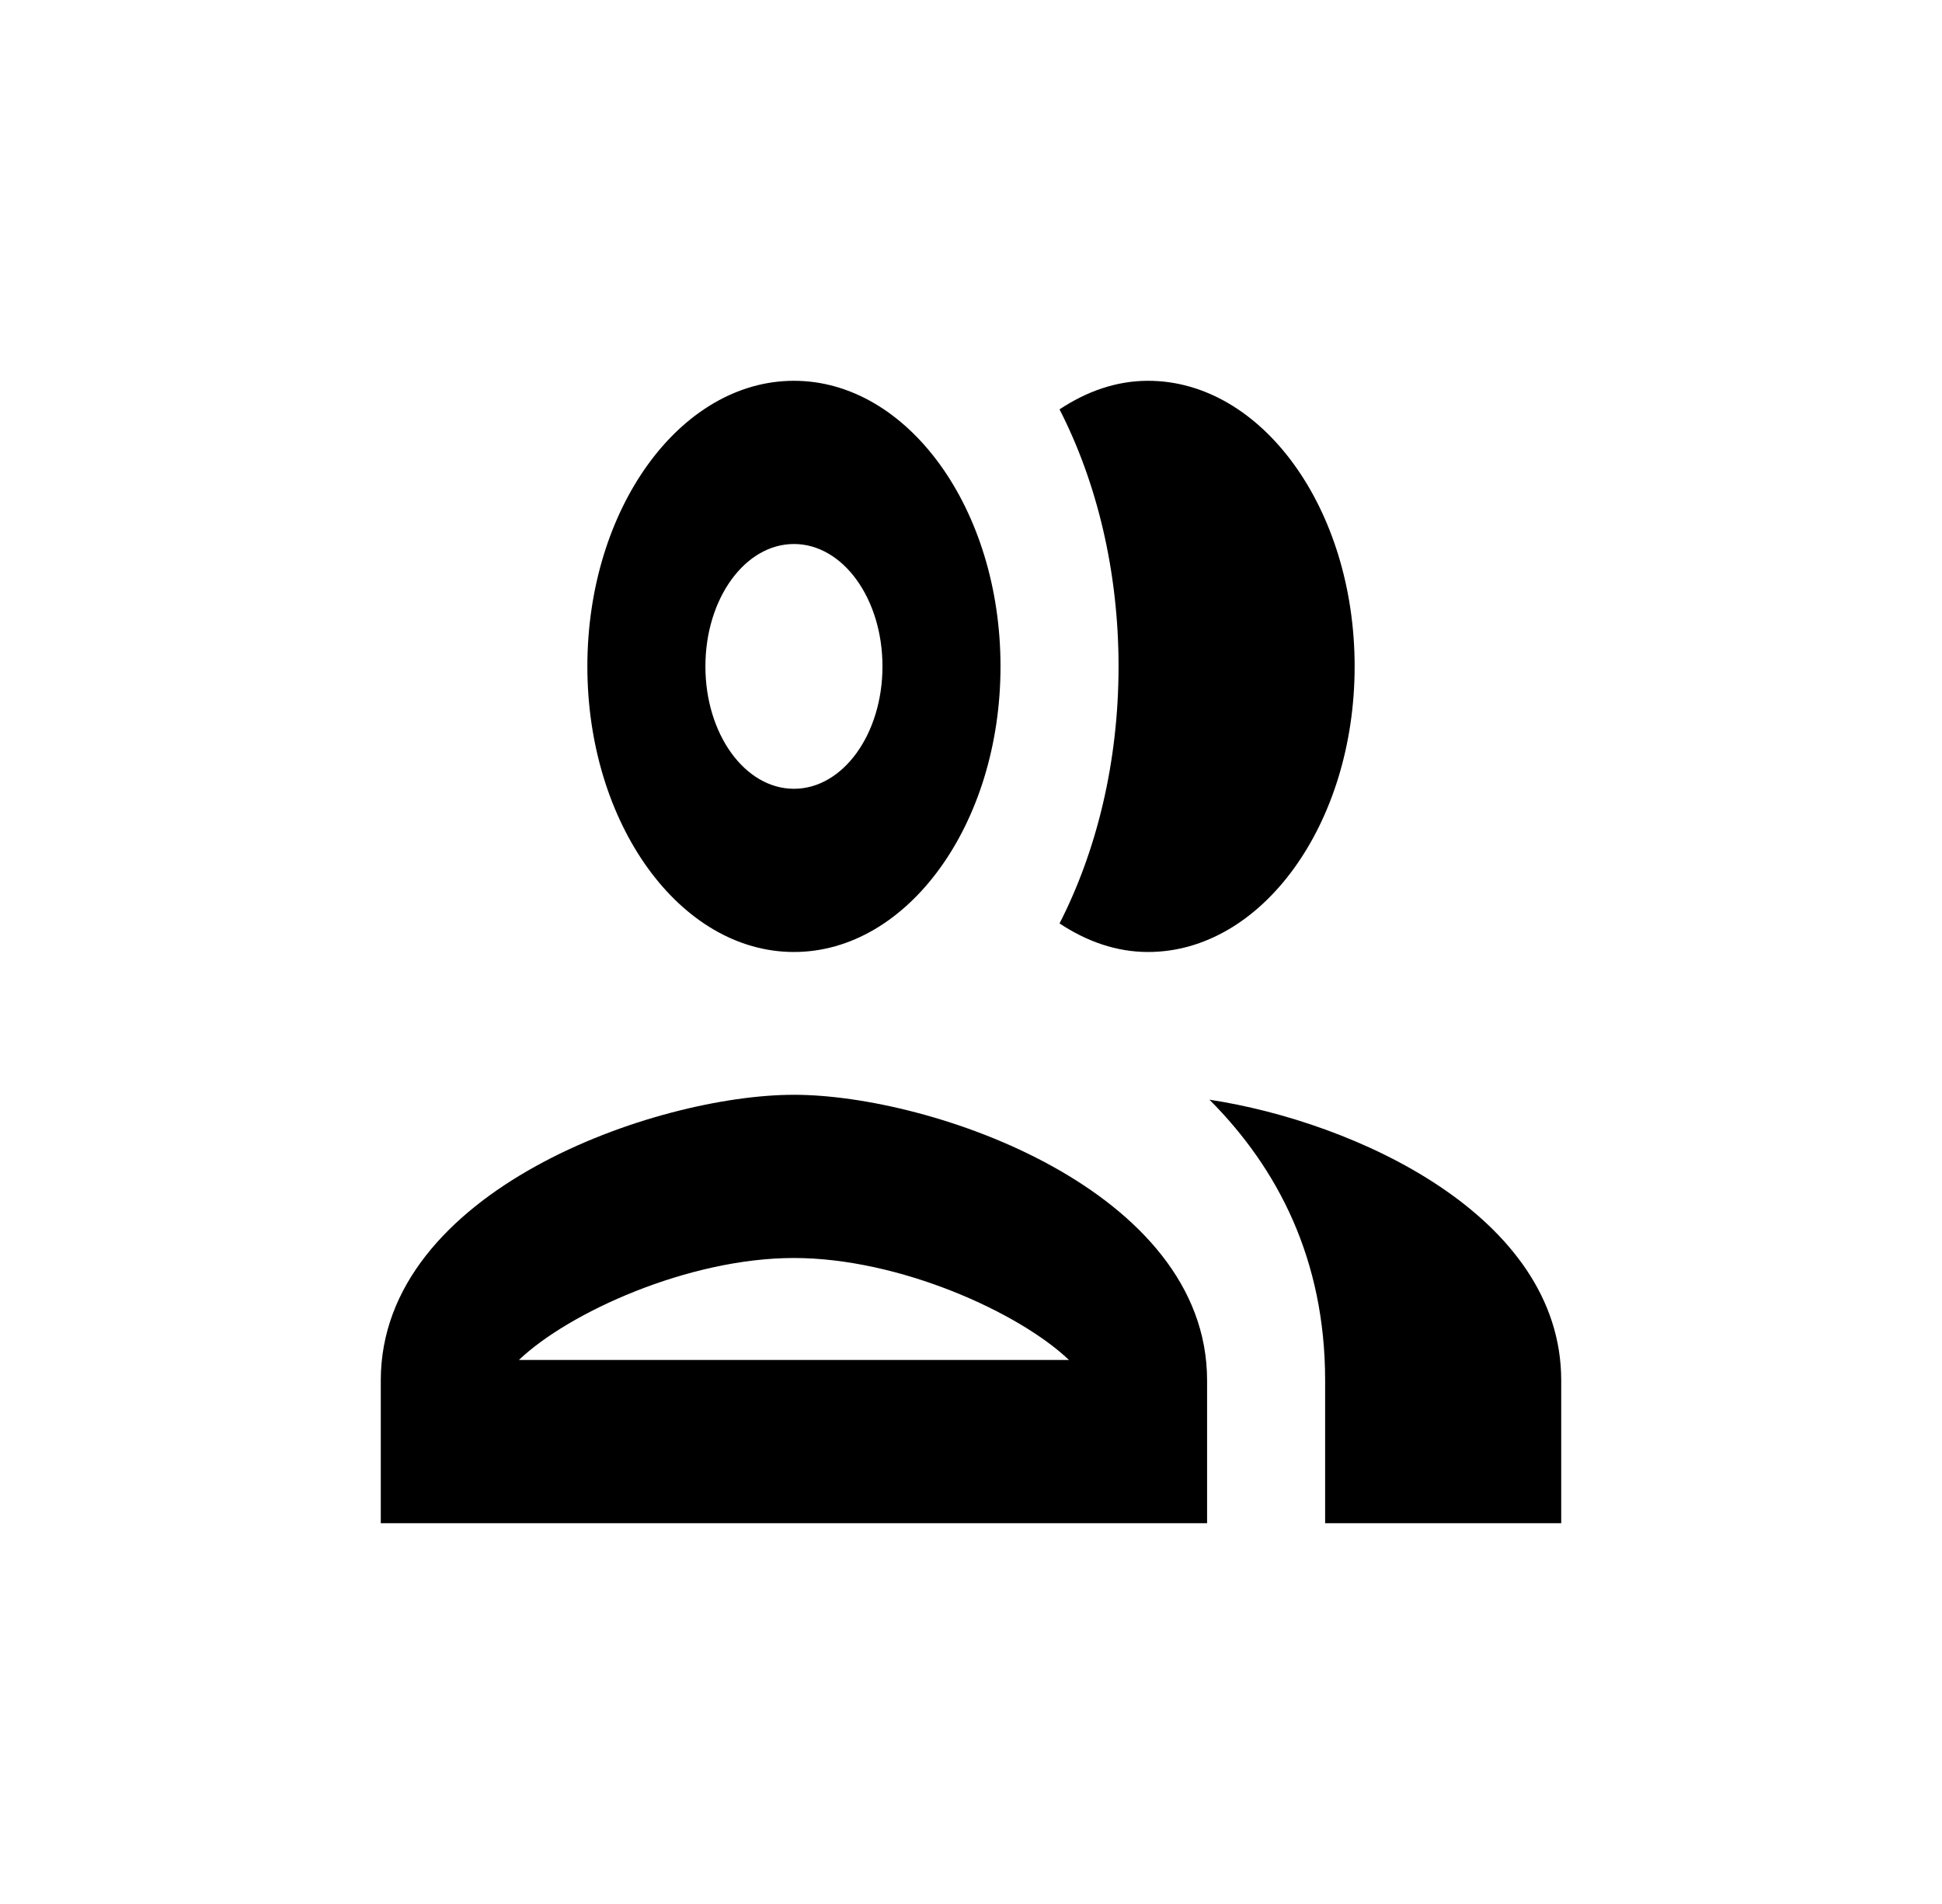
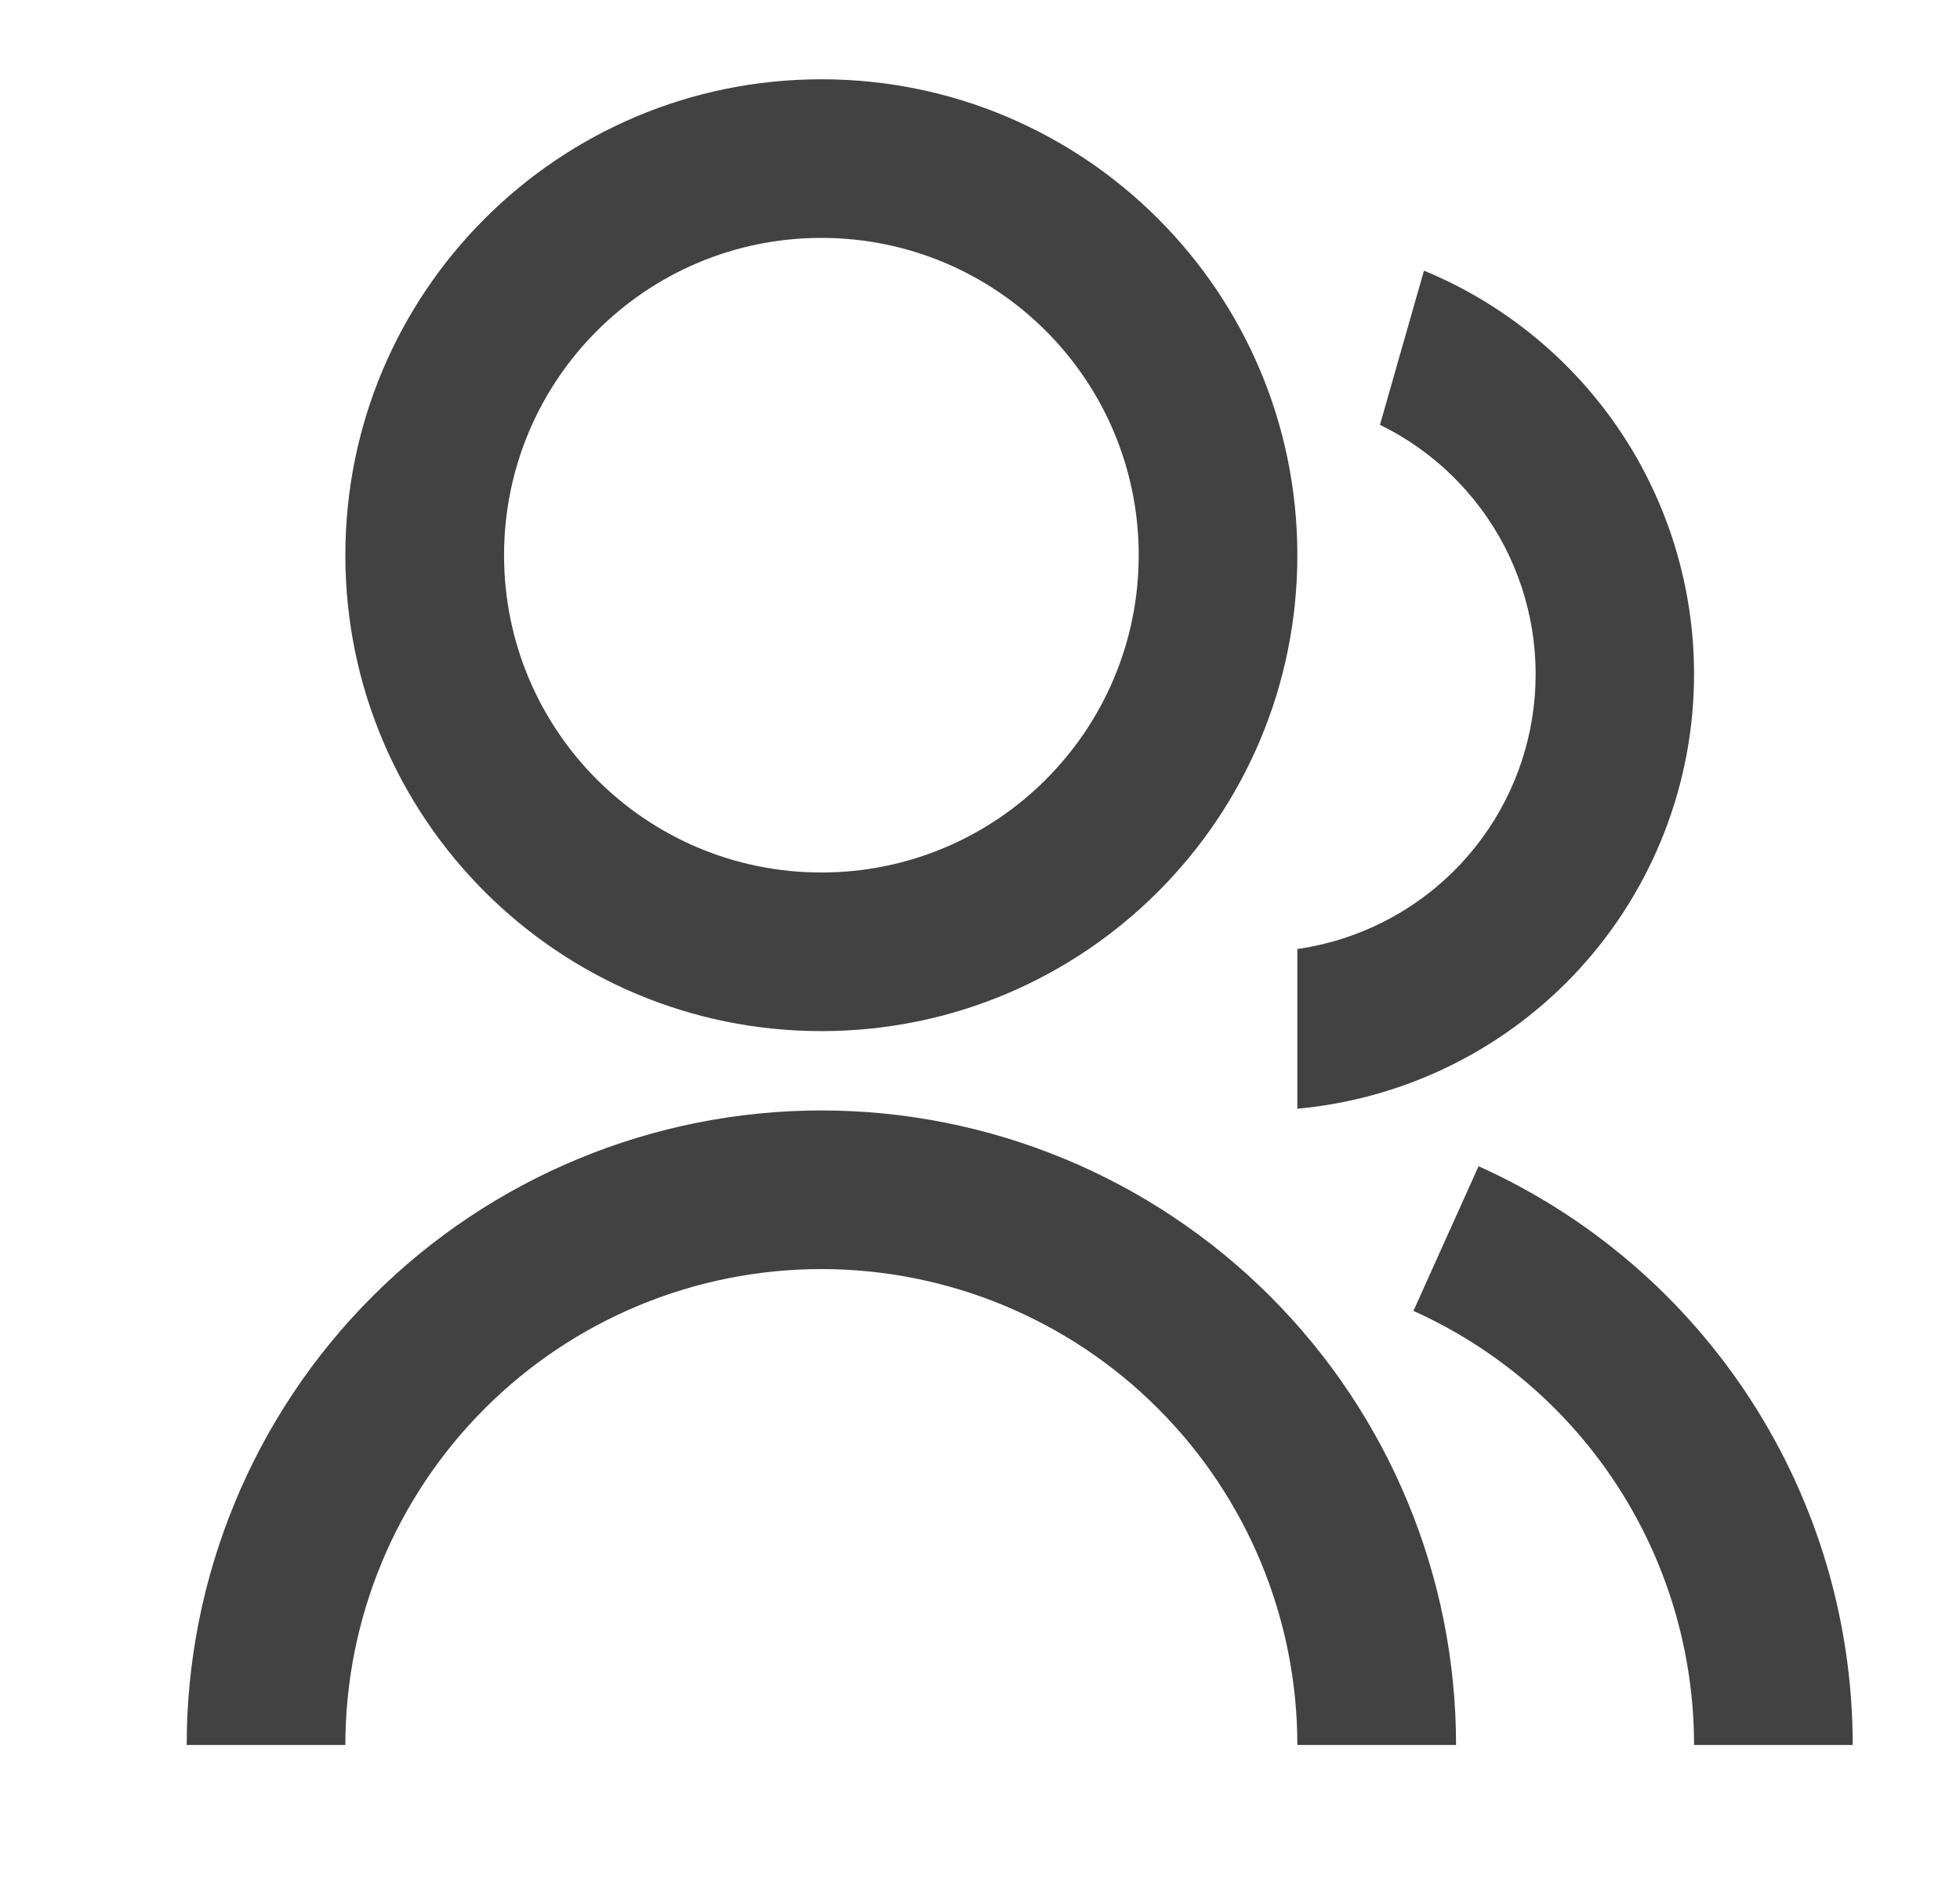
- <svg xmlns="http://www.w3.org/2000/svg" width="51" height="50" viewBox="0 0 51 50" fill="none">
-   <path d="M20.85 28.75C17.223 28.75 10 31.257 10 36.25V40H31.7V36.25C31.7 31.257 24.477 28.75 20.85 28.75ZM13.627 35.714C14.929 34.471 18.076 33.036 20.85 33.036C23.625 33.036 26.771 34.471 28.073 35.714H13.627ZM20.85 25C23.841 25 26.275 21.636 26.275 17.5C26.275 13.364 23.841 10 20.85 10C17.858 10 15.425 13.364 15.425 17.5C15.425 21.636 17.858 25 20.85 25ZM20.85 14.286C22.137 14.286 23.175 15.721 23.175 17.5C23.175 19.279 22.137 20.714 20.85 20.714C19.564 20.714 18.525 19.279 18.525 17.5C18.525 15.721 19.564 14.286 20.85 14.286ZM31.762 28.879C33.56 30.679 34.8 33.079 34.8 36.25V40H41V36.25C41 31.921 35.575 29.457 31.762 28.879ZM30.15 25C33.142 25 35.575 21.636 35.575 17.5C35.575 13.364 33.142 10 30.15 10C29.313 10 28.538 10.279 27.825 10.75C28.802 12.657 29.375 14.993 29.375 17.5C29.375 20.007 28.802 22.343 27.825 24.25C28.538 24.721 29.313 25 30.15 25Z" fill="black" />
+ <svg xmlns="http://www.w3.org/2000/svg" width="35" height="34" viewBox="0 0 35 34" fill="none">
+   <path d="M3.334 31.166C3.334 28.16 4.528 25.277 6.653 23.152C8.779 21.027 11.662 19.833 14.667 19.833C17.673 19.833 20.556 21.027 22.681 23.152C24.807 25.277 26.001 28.16 26.001 31.166H23.167C23.167 28.912 22.272 26.75 20.678 25.156C19.084 23.561 16.922 22.666 14.667 22.666C12.413 22.666 10.251 23.561 8.657 25.156C7.063 26.75 6.167 28.912 6.167 31.166H3.334ZM14.667 18.416C9.971 18.416 6.167 14.612 6.167 9.916C6.167 5.22 9.971 1.416 14.667 1.416C19.364 1.416 23.167 5.22 23.167 9.916C23.167 14.612 19.364 18.416 14.667 18.416ZM14.667 15.583C17.798 15.583 20.334 13.047 20.334 9.916C20.334 6.785 17.798 4.249 14.667 4.249C11.537 4.249 9.001 6.785 9.001 9.916C9.001 13.047 11.537 15.583 14.667 15.583ZM26.403 20.829C28.394 21.725 30.084 23.177 31.269 25.011C32.454 26.845 33.085 28.983 33.084 31.166H30.251C30.251 29.528 29.779 27.925 28.89 26.55C28.001 25.174 26.733 24.085 25.24 23.413L26.403 20.829ZM25.428 4.834C26.856 5.423 28.076 6.422 28.935 7.705C29.793 8.988 30.251 10.497 30.251 12.041C30.251 13.985 29.524 15.859 28.214 17.295C26.903 18.731 25.103 19.625 23.167 19.802V16.95C24.217 16.799 25.191 16.317 25.946 15.572C26.701 14.828 27.197 13.861 27.362 12.813C27.527 11.765 27.352 10.693 26.863 9.752C26.373 8.812 25.595 8.053 24.642 7.587L25.428 4.834Z" fill="#424242" />
</svg>
